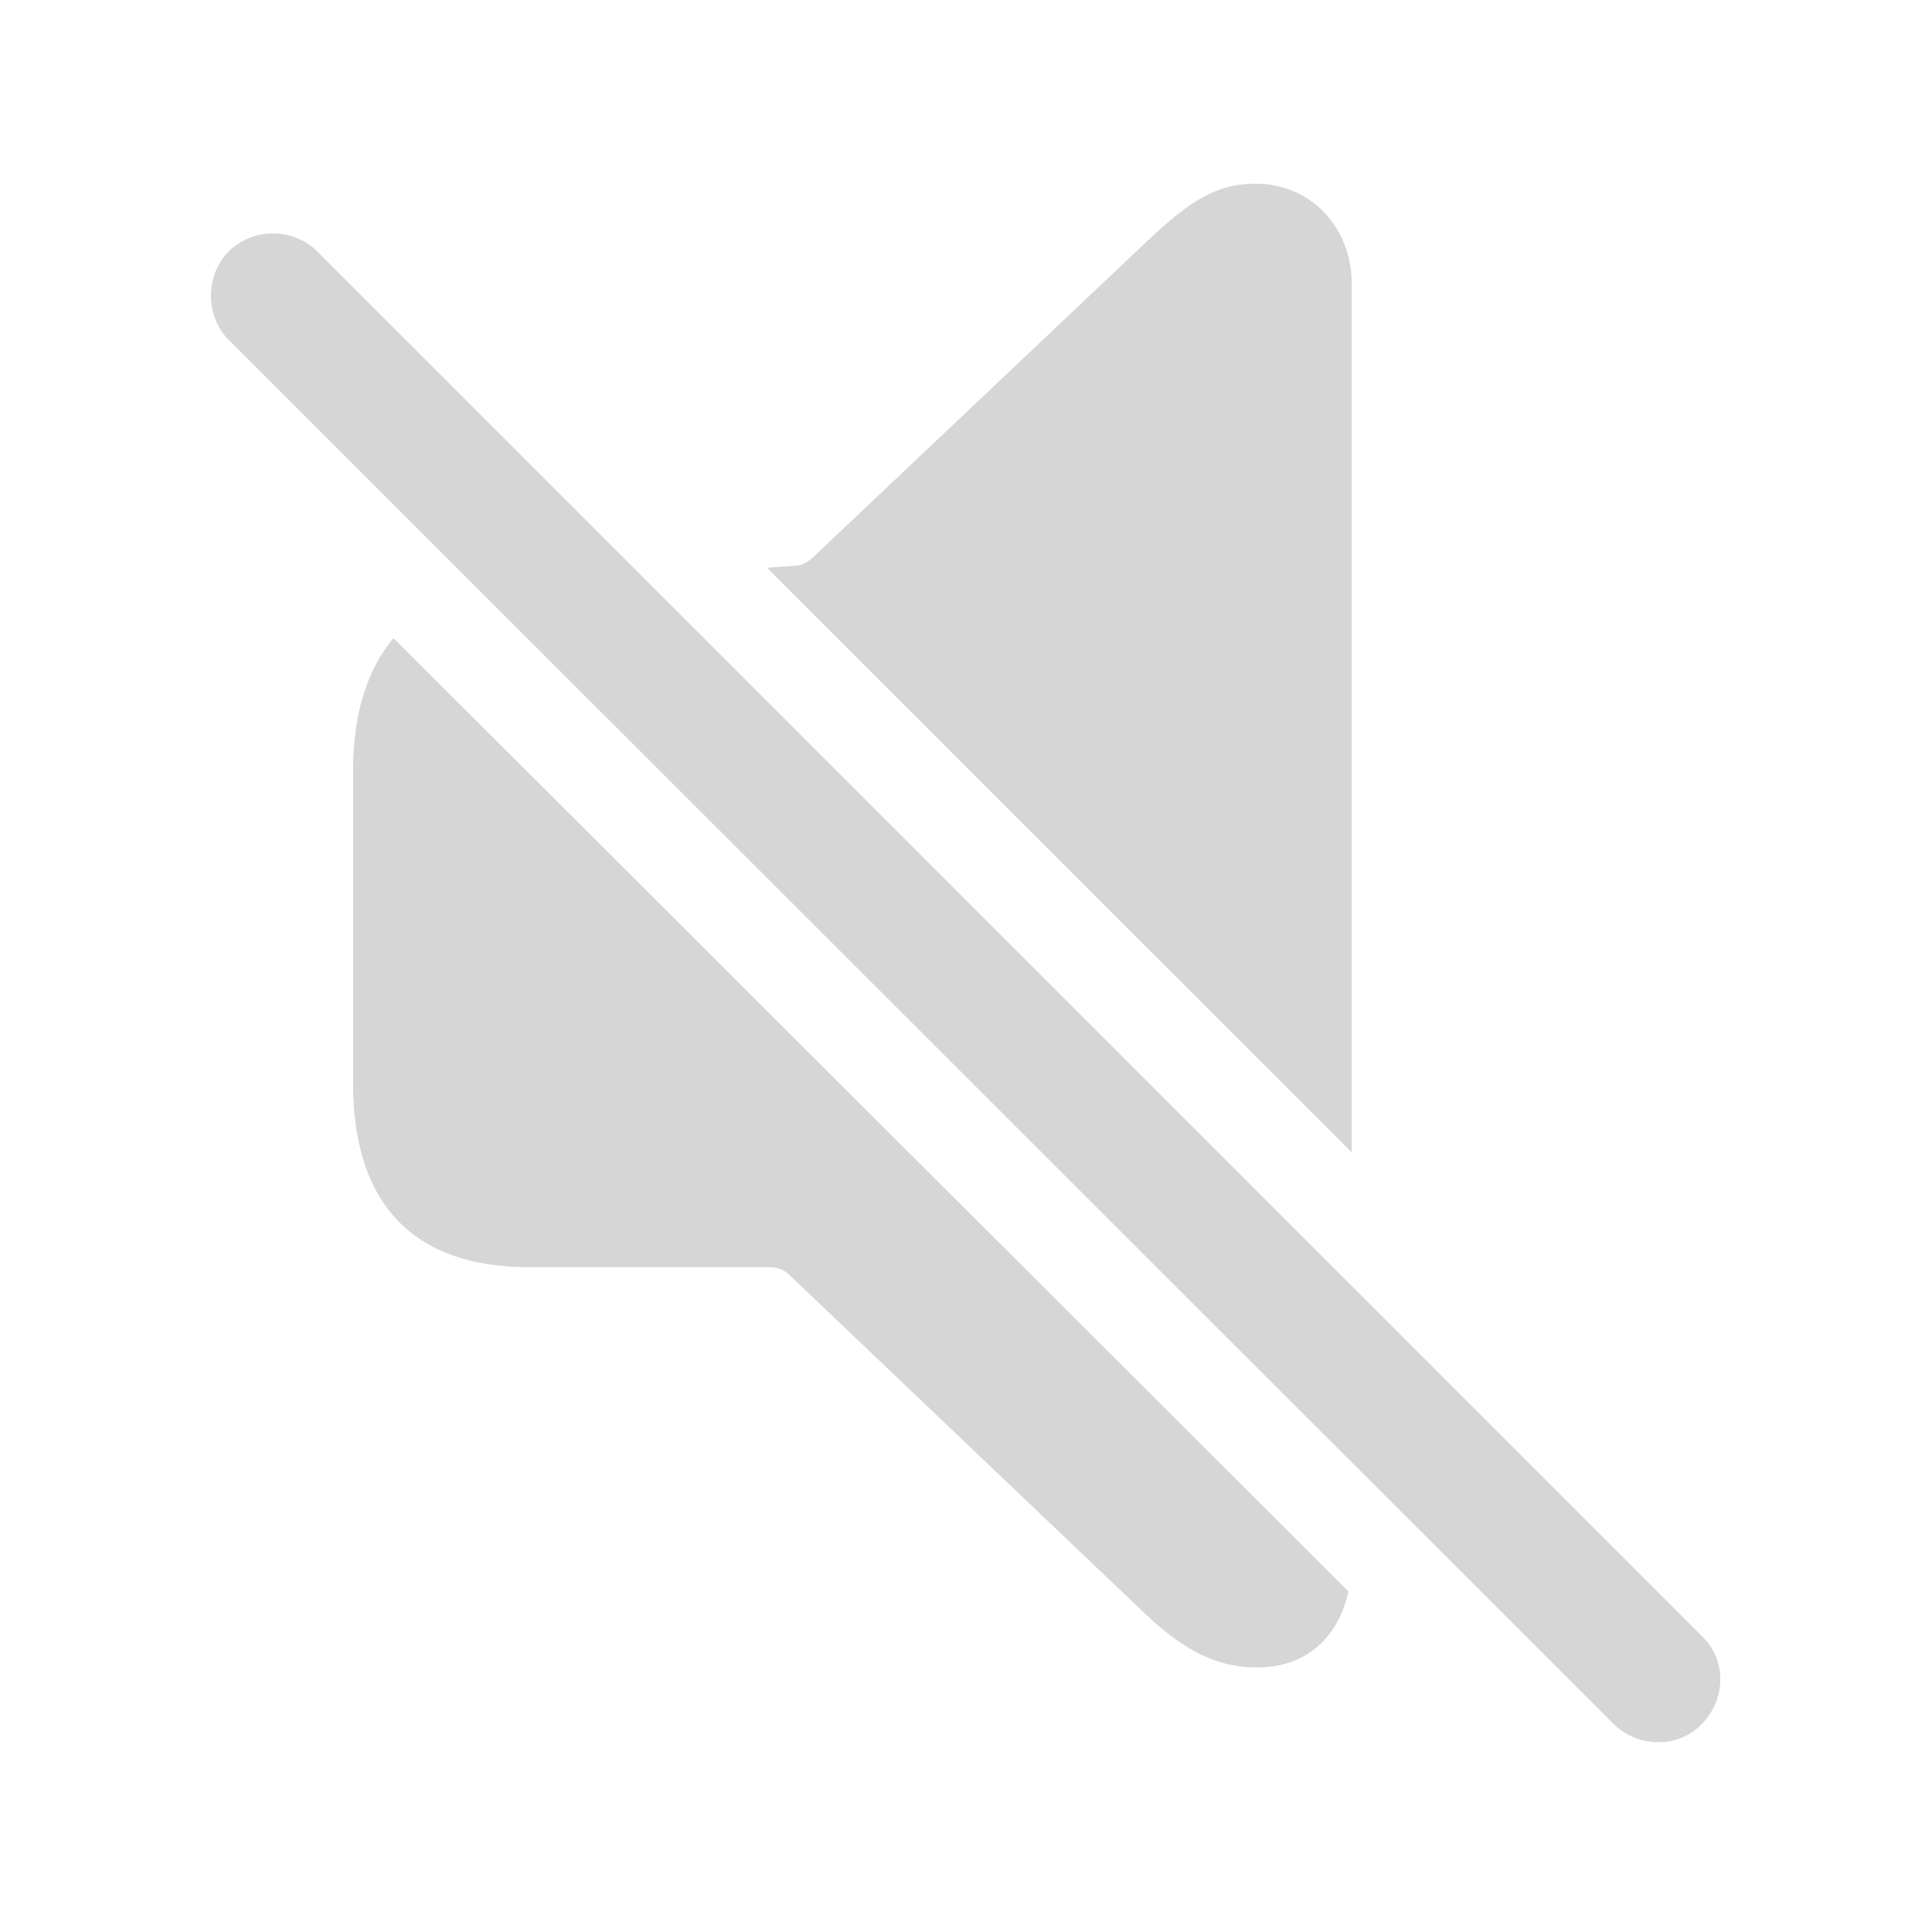
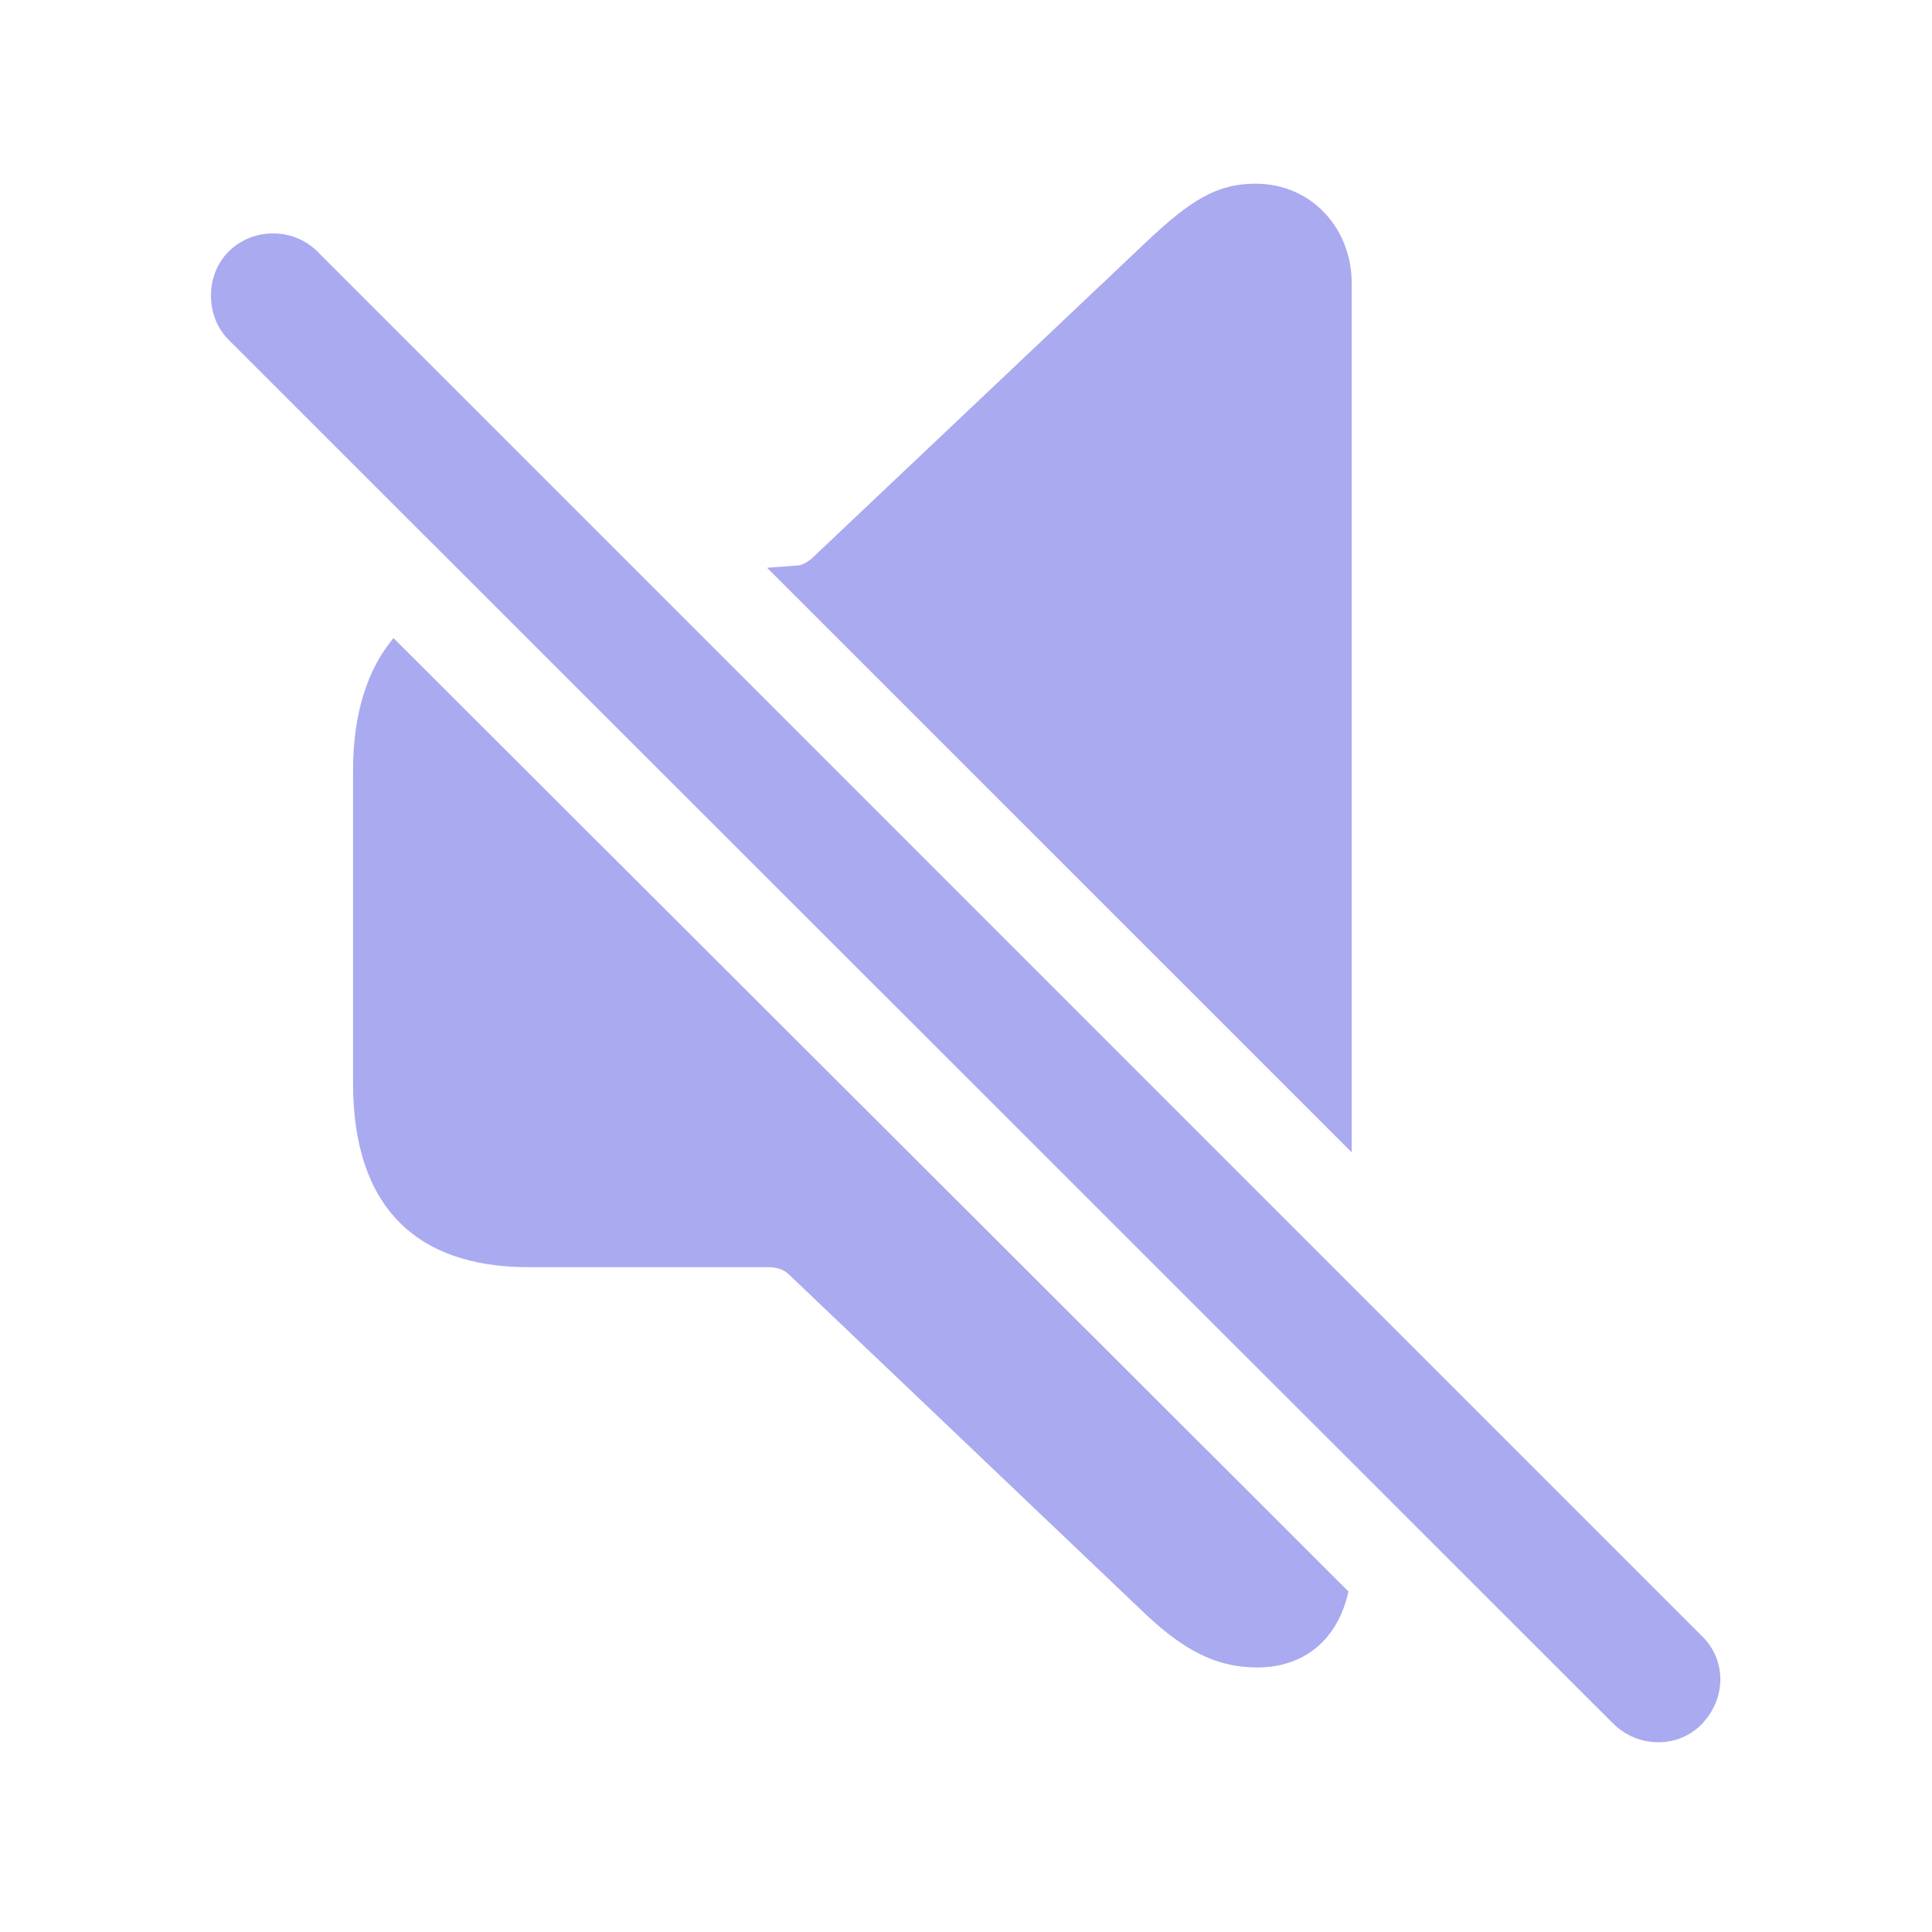
- <svg fill="#D6D6D6" width="120px" height="120px" viewBox="0 0 56 56">
+ <svg fill="#AAAAF0" width="120px" height="120px" viewBox="0 0 56 56">
  <path d="M 39.18 33.402 L 39.18 8.207 C 39.18 6.637 38.031 5.324 36.391 5.324 C 35.242 5.324 34.469 5.84 33.227 7.012 L 23.617 16.105 C 23.477 16.246 23.336 16.34 23.172 16.387 L 22.234 16.457 Z M 46.773 49.973 C 47.5 50.676 48.648 50.676 49.328 49.973 C 50.031 49.246 50.055 48.121 49.328 47.418 L 9.203 7.293 C 8.5 6.59 7.328 6.59 6.625 7.293 C 5.945 7.973 5.945 9.168 6.625 9.848 Z M 36.437 48.332 C 37.82 48.332 38.781 47.512 39.086 46.129 L 11.406 18.496 C 10.656 19.387 10.234 20.676 10.234 22.316 L 10.234 31.41 C 10.234 34.926 12.015 36.73 15.32 36.73 L 22.281 36.73 C 22.515 36.73 22.727 36.801 22.867 36.941 L 33.227 46.809 C 34.352 47.863 35.289 48.332 36.437 48.332 Z" />
</svg>
